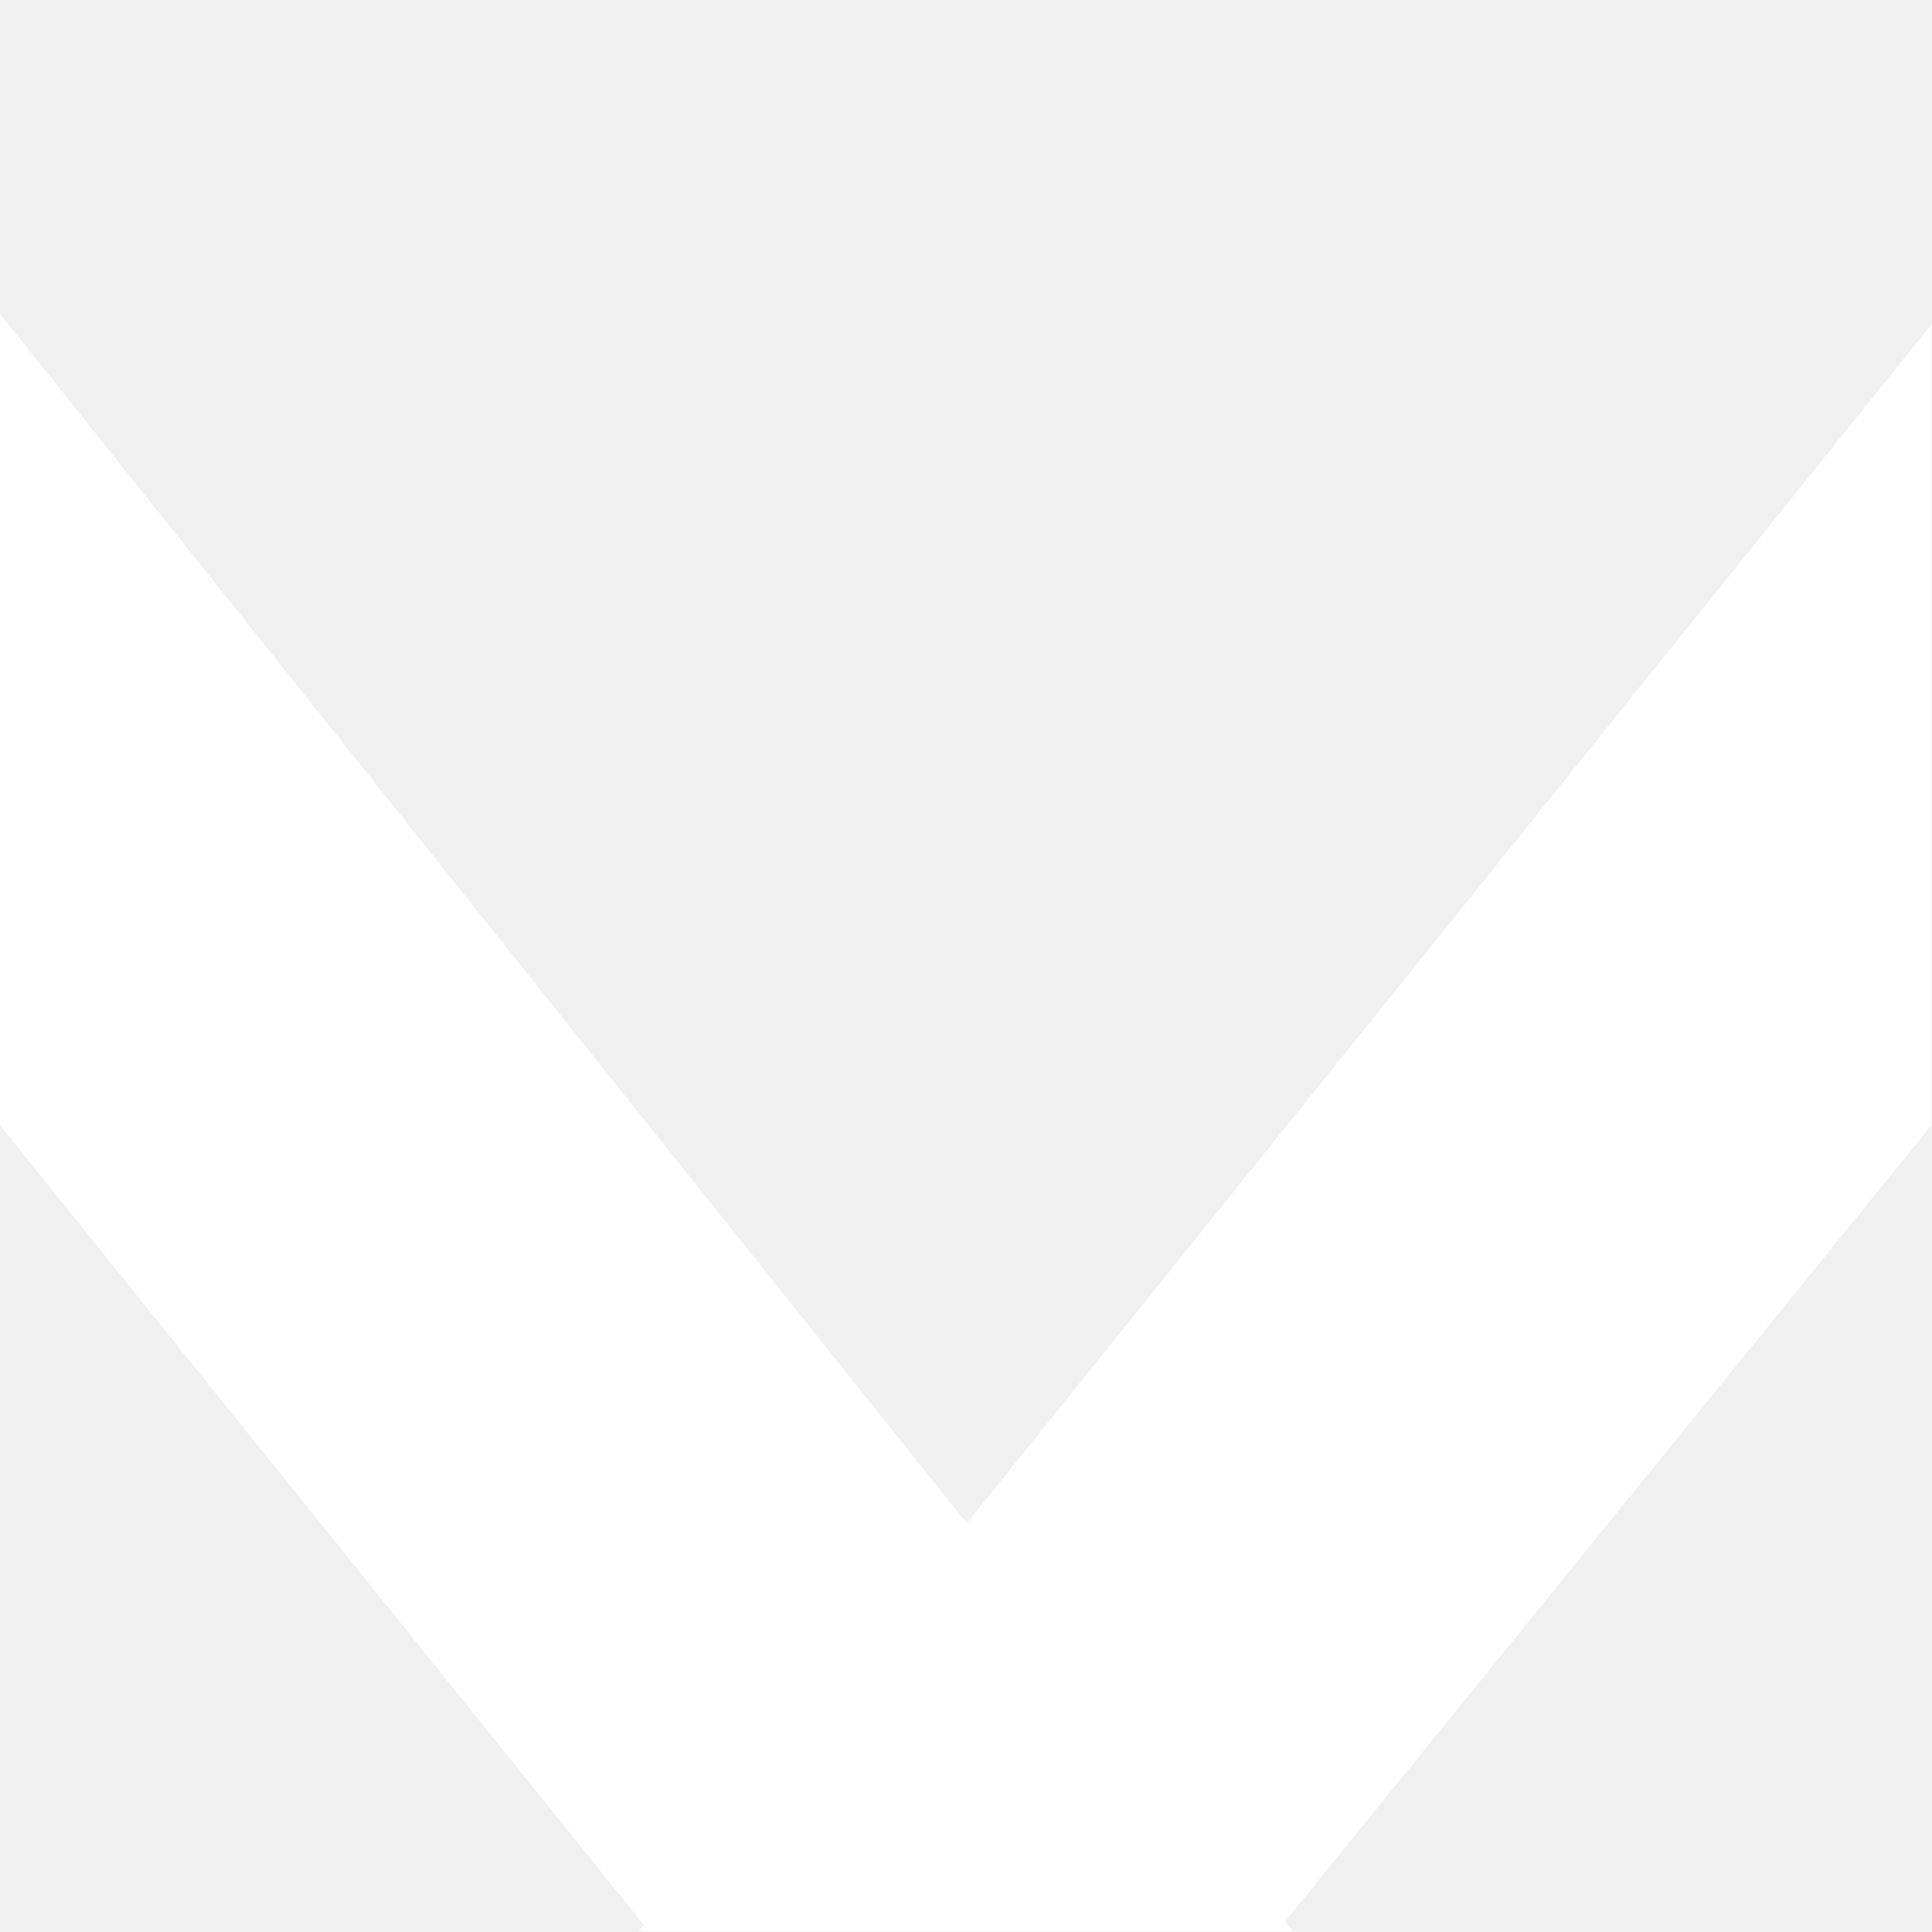
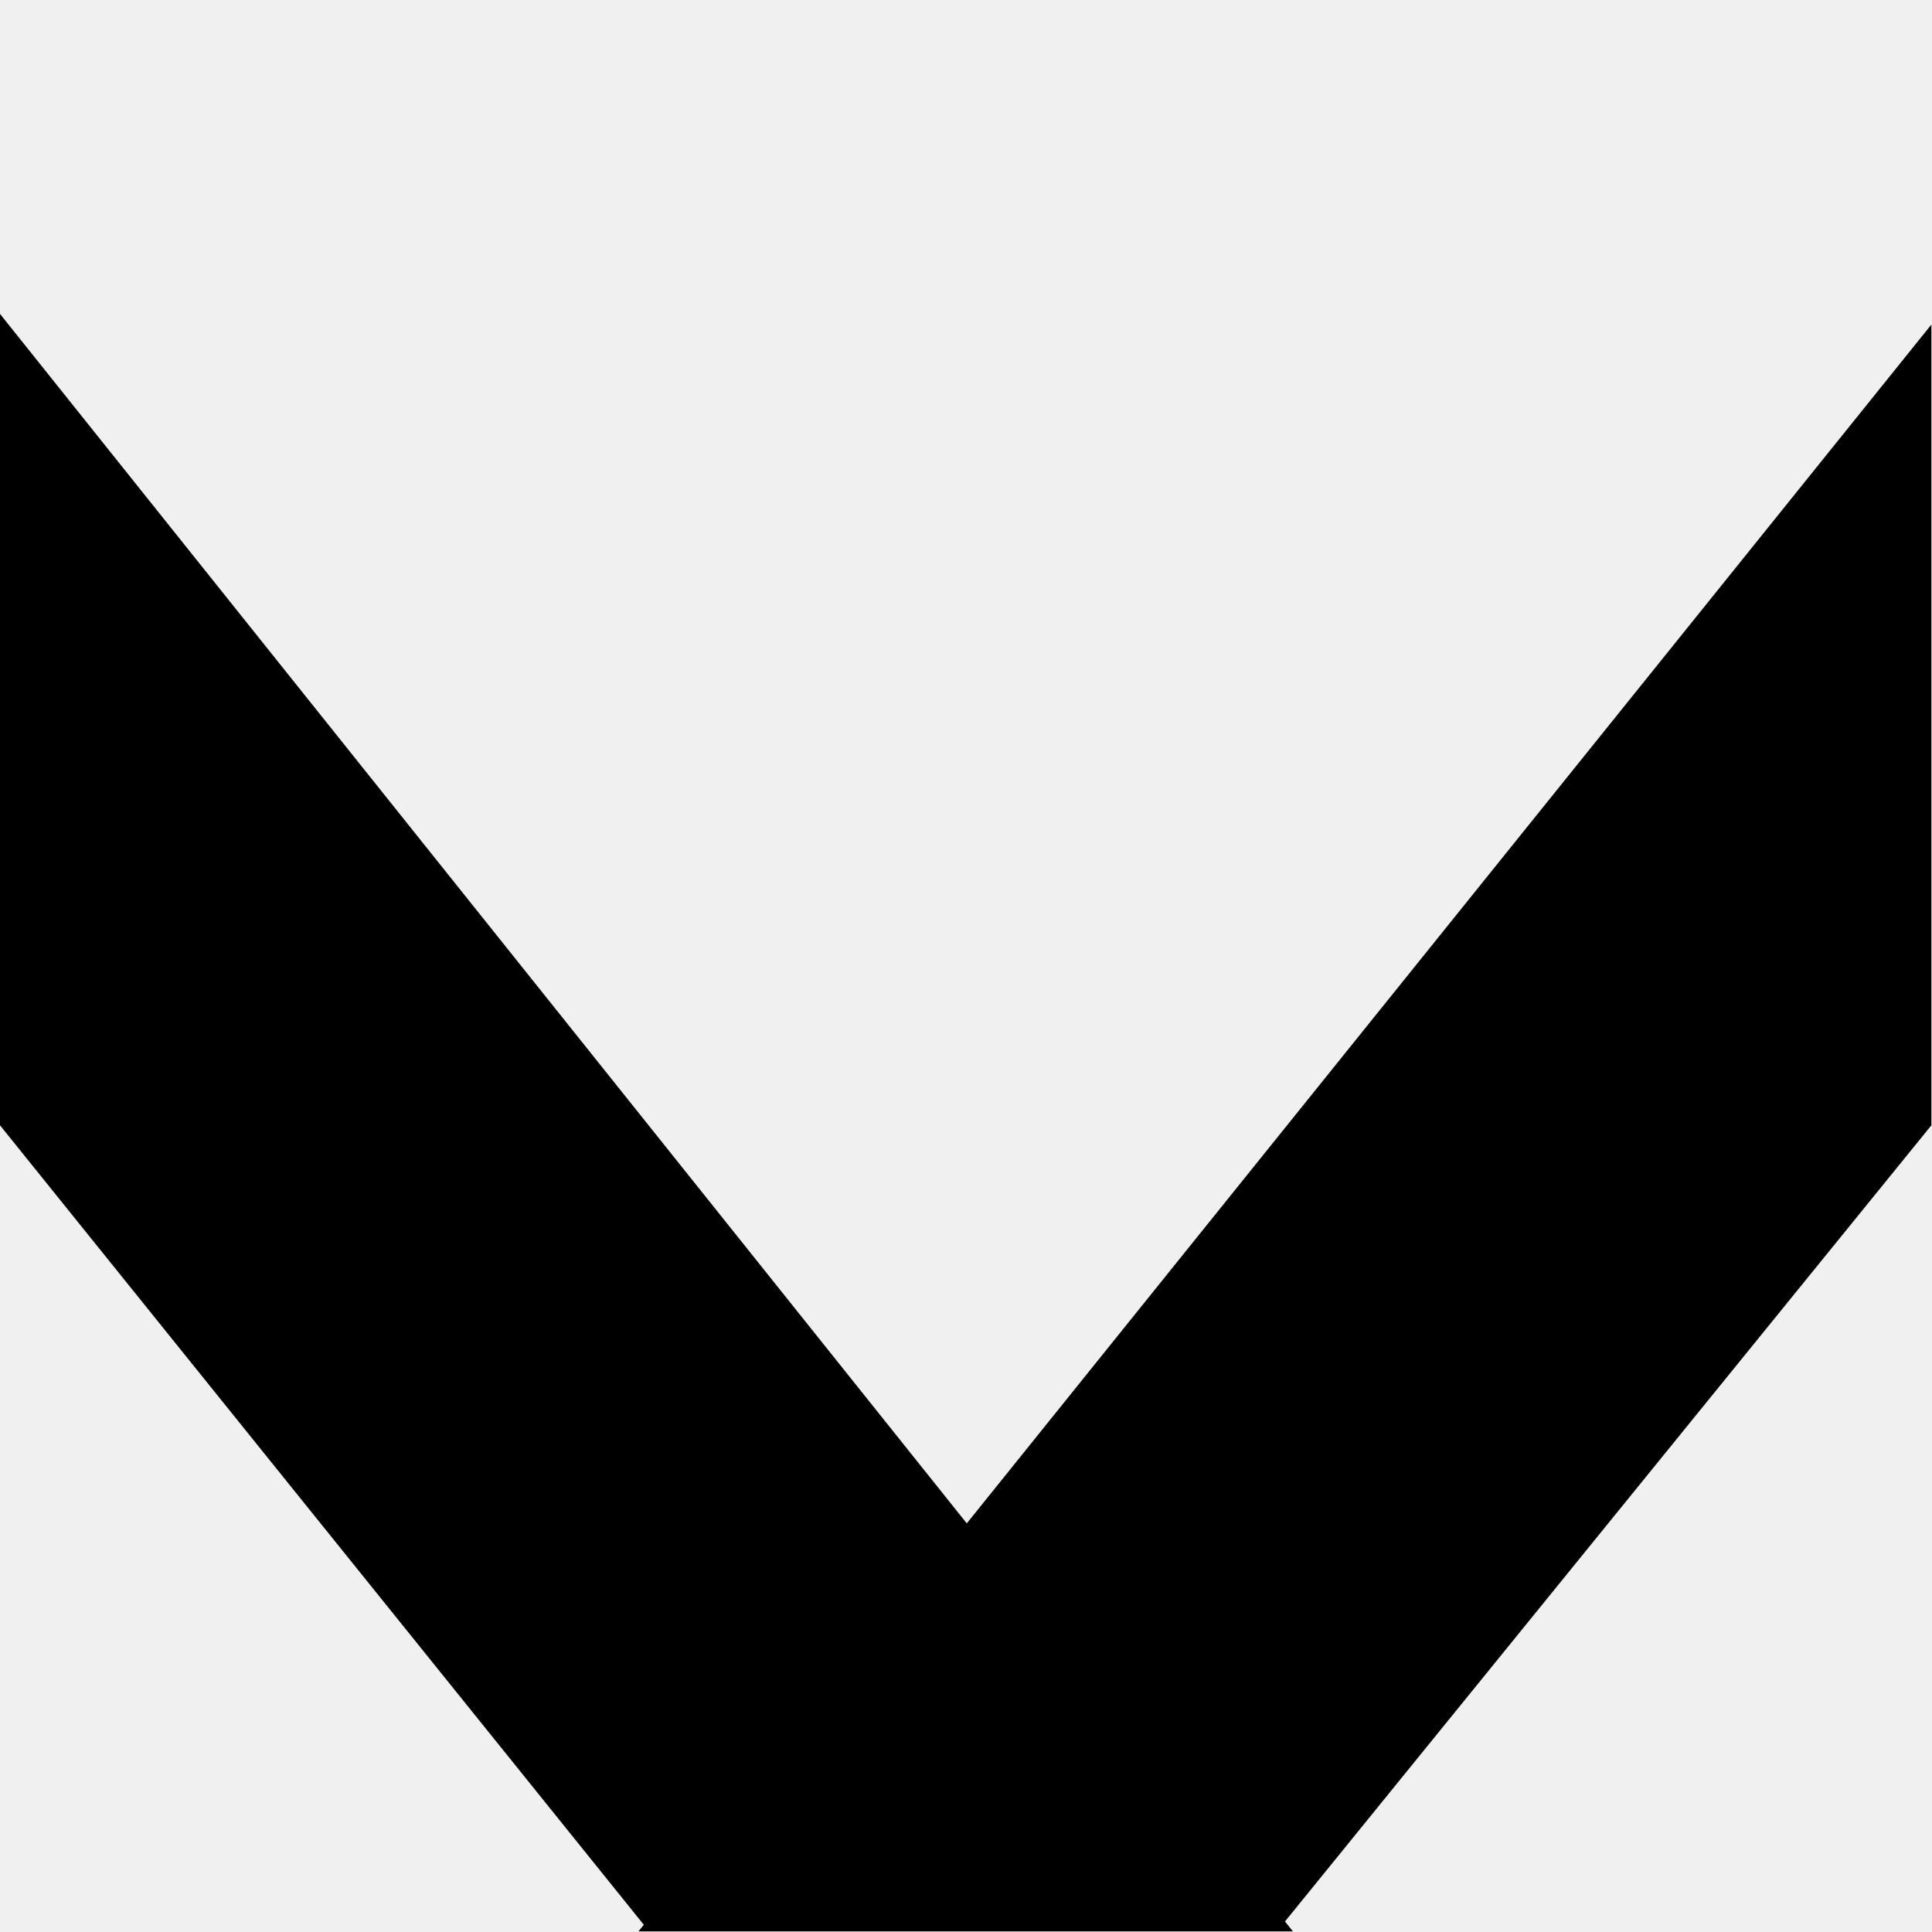
<svg xmlns="http://www.w3.org/2000/svg" viewBox="0 0 2084 2084" fill-rule="evenodd" stroke-linejoin="round" stroke-miterlimit="2">
-   <path d="M694.442 2076.2l-5.737 7.129h705.923l-8.542-10.686 697.247-858.804V350.088l-1040.5 1293.13L.003 338.608v875.23l694.442 862.361z" fill="#fff" />
+   <path d="M694.442 2076.2l-5.737 7.129h705.923l-8.542-10.686 697.247-858.804V350.088l-1040.5 1293.13L.003 338.608v875.23l694.442 862.361z" />
</svg>
